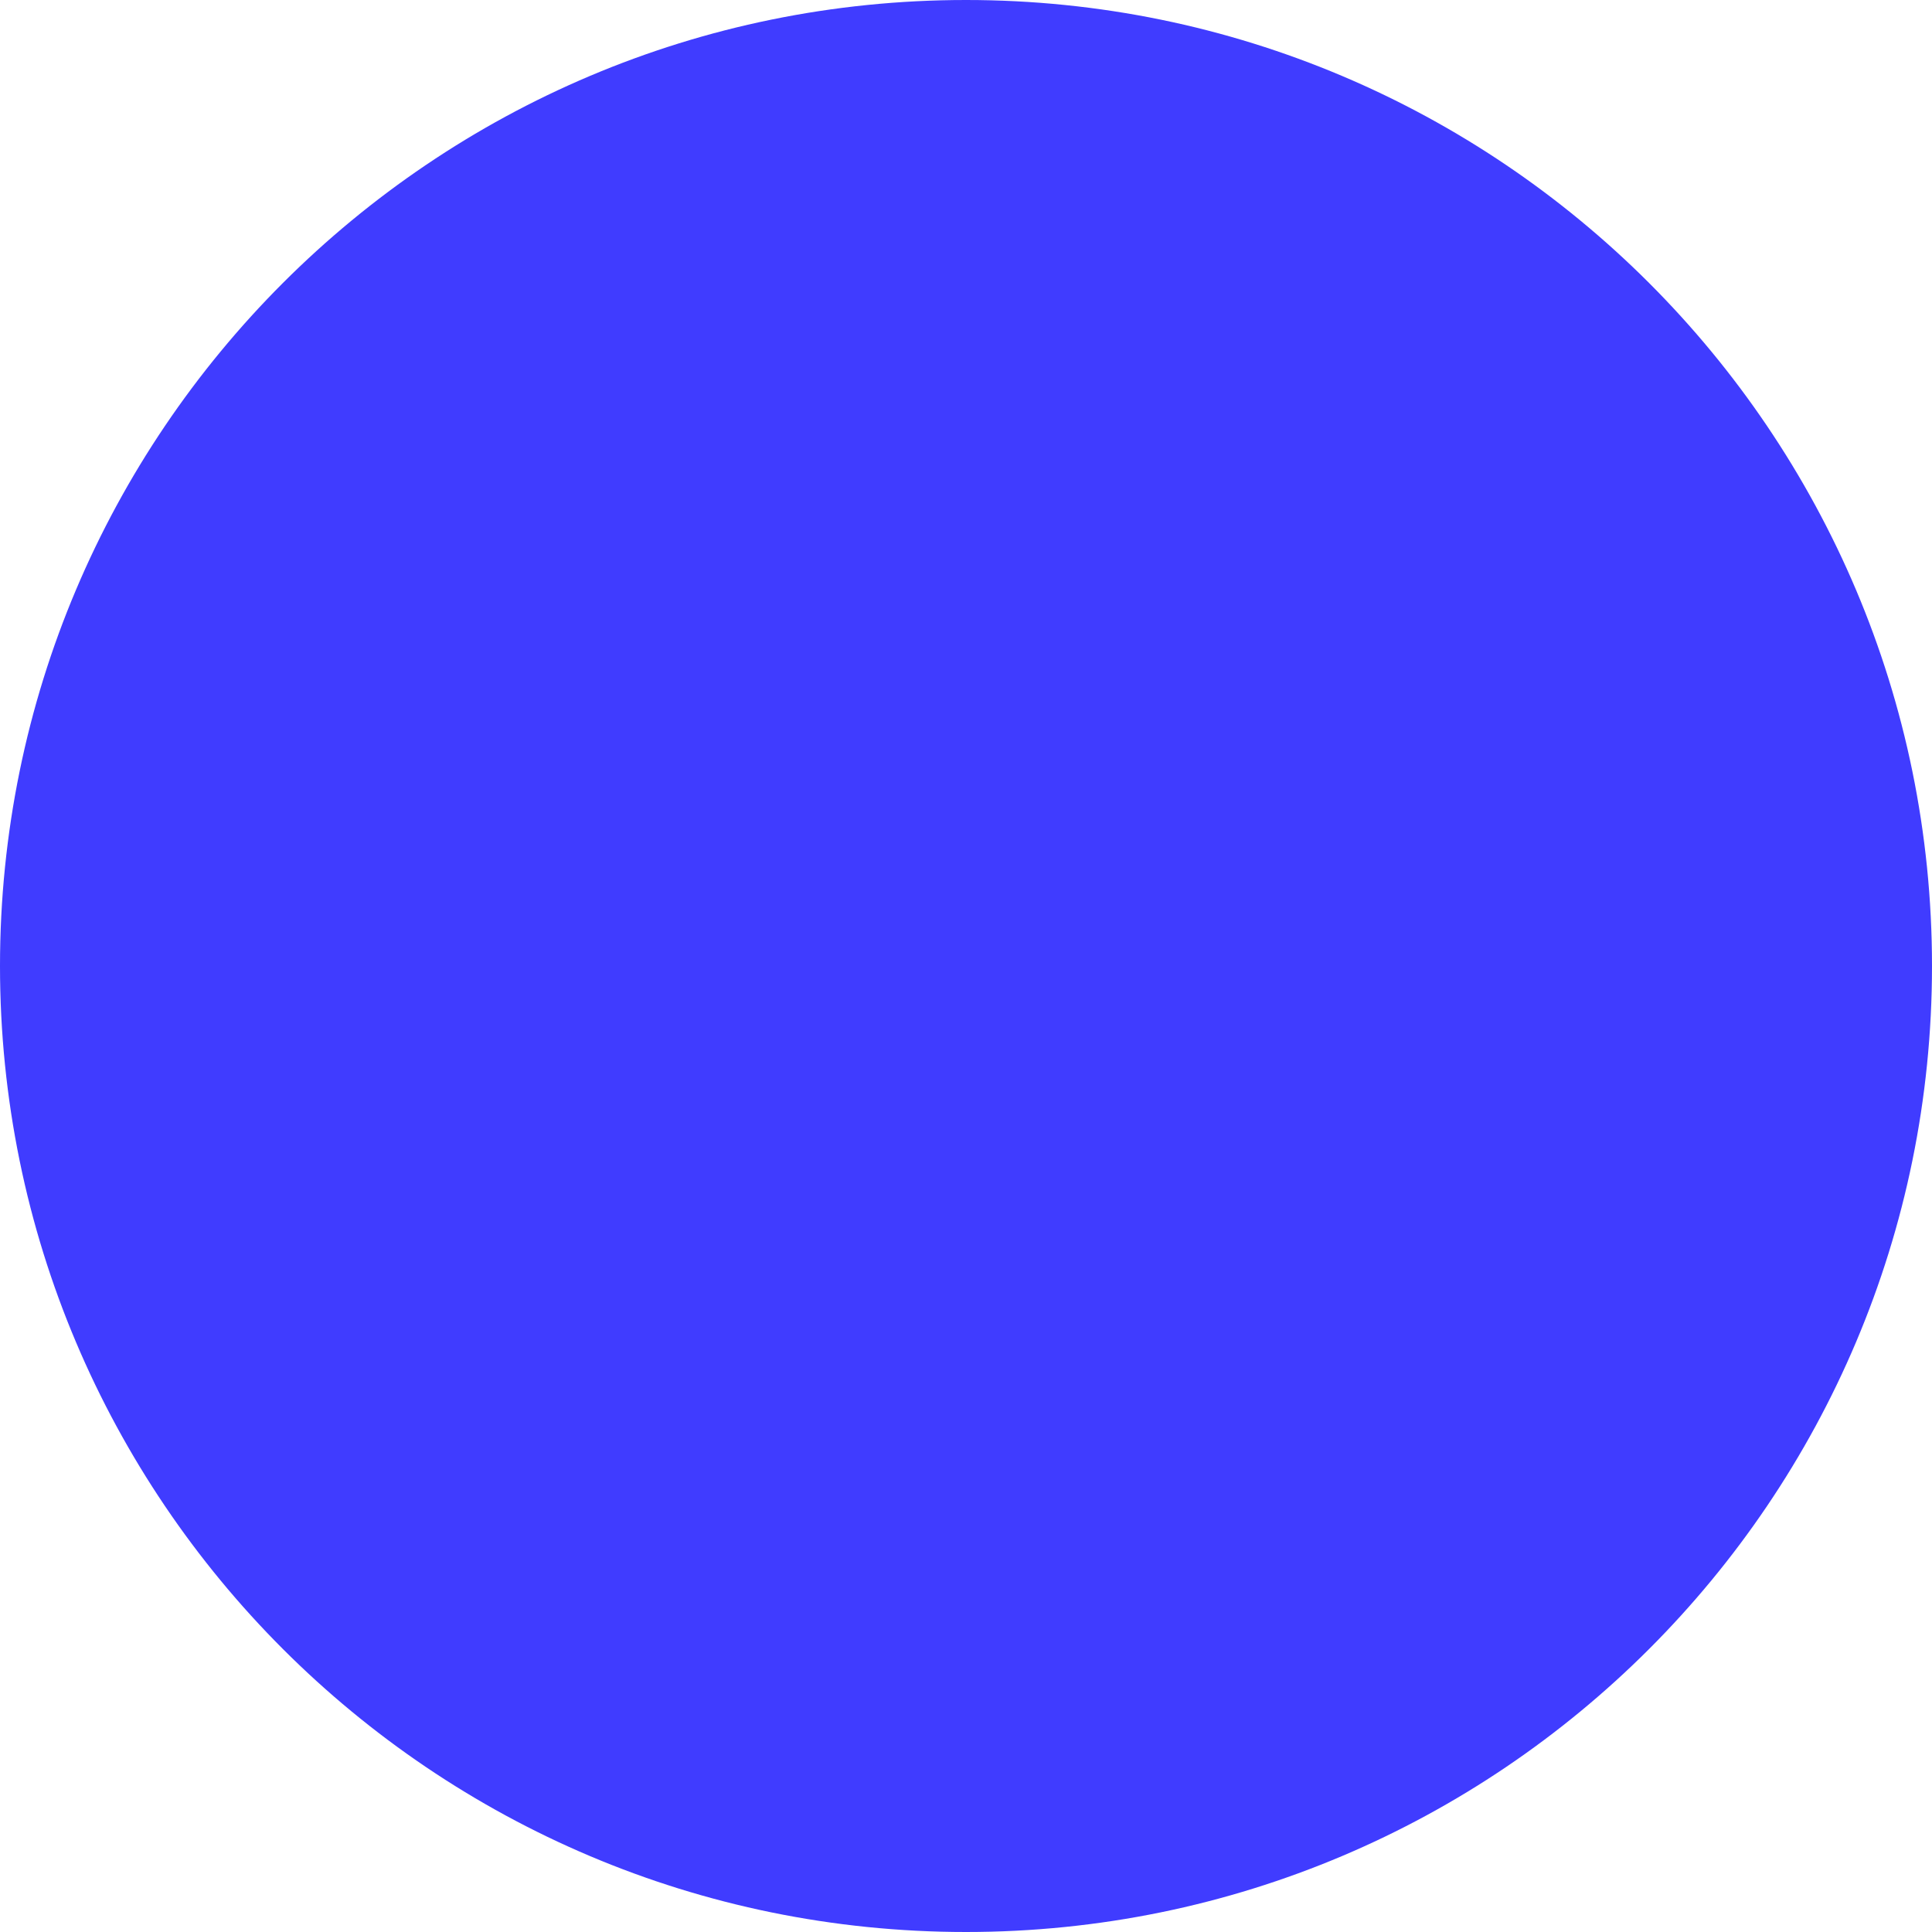
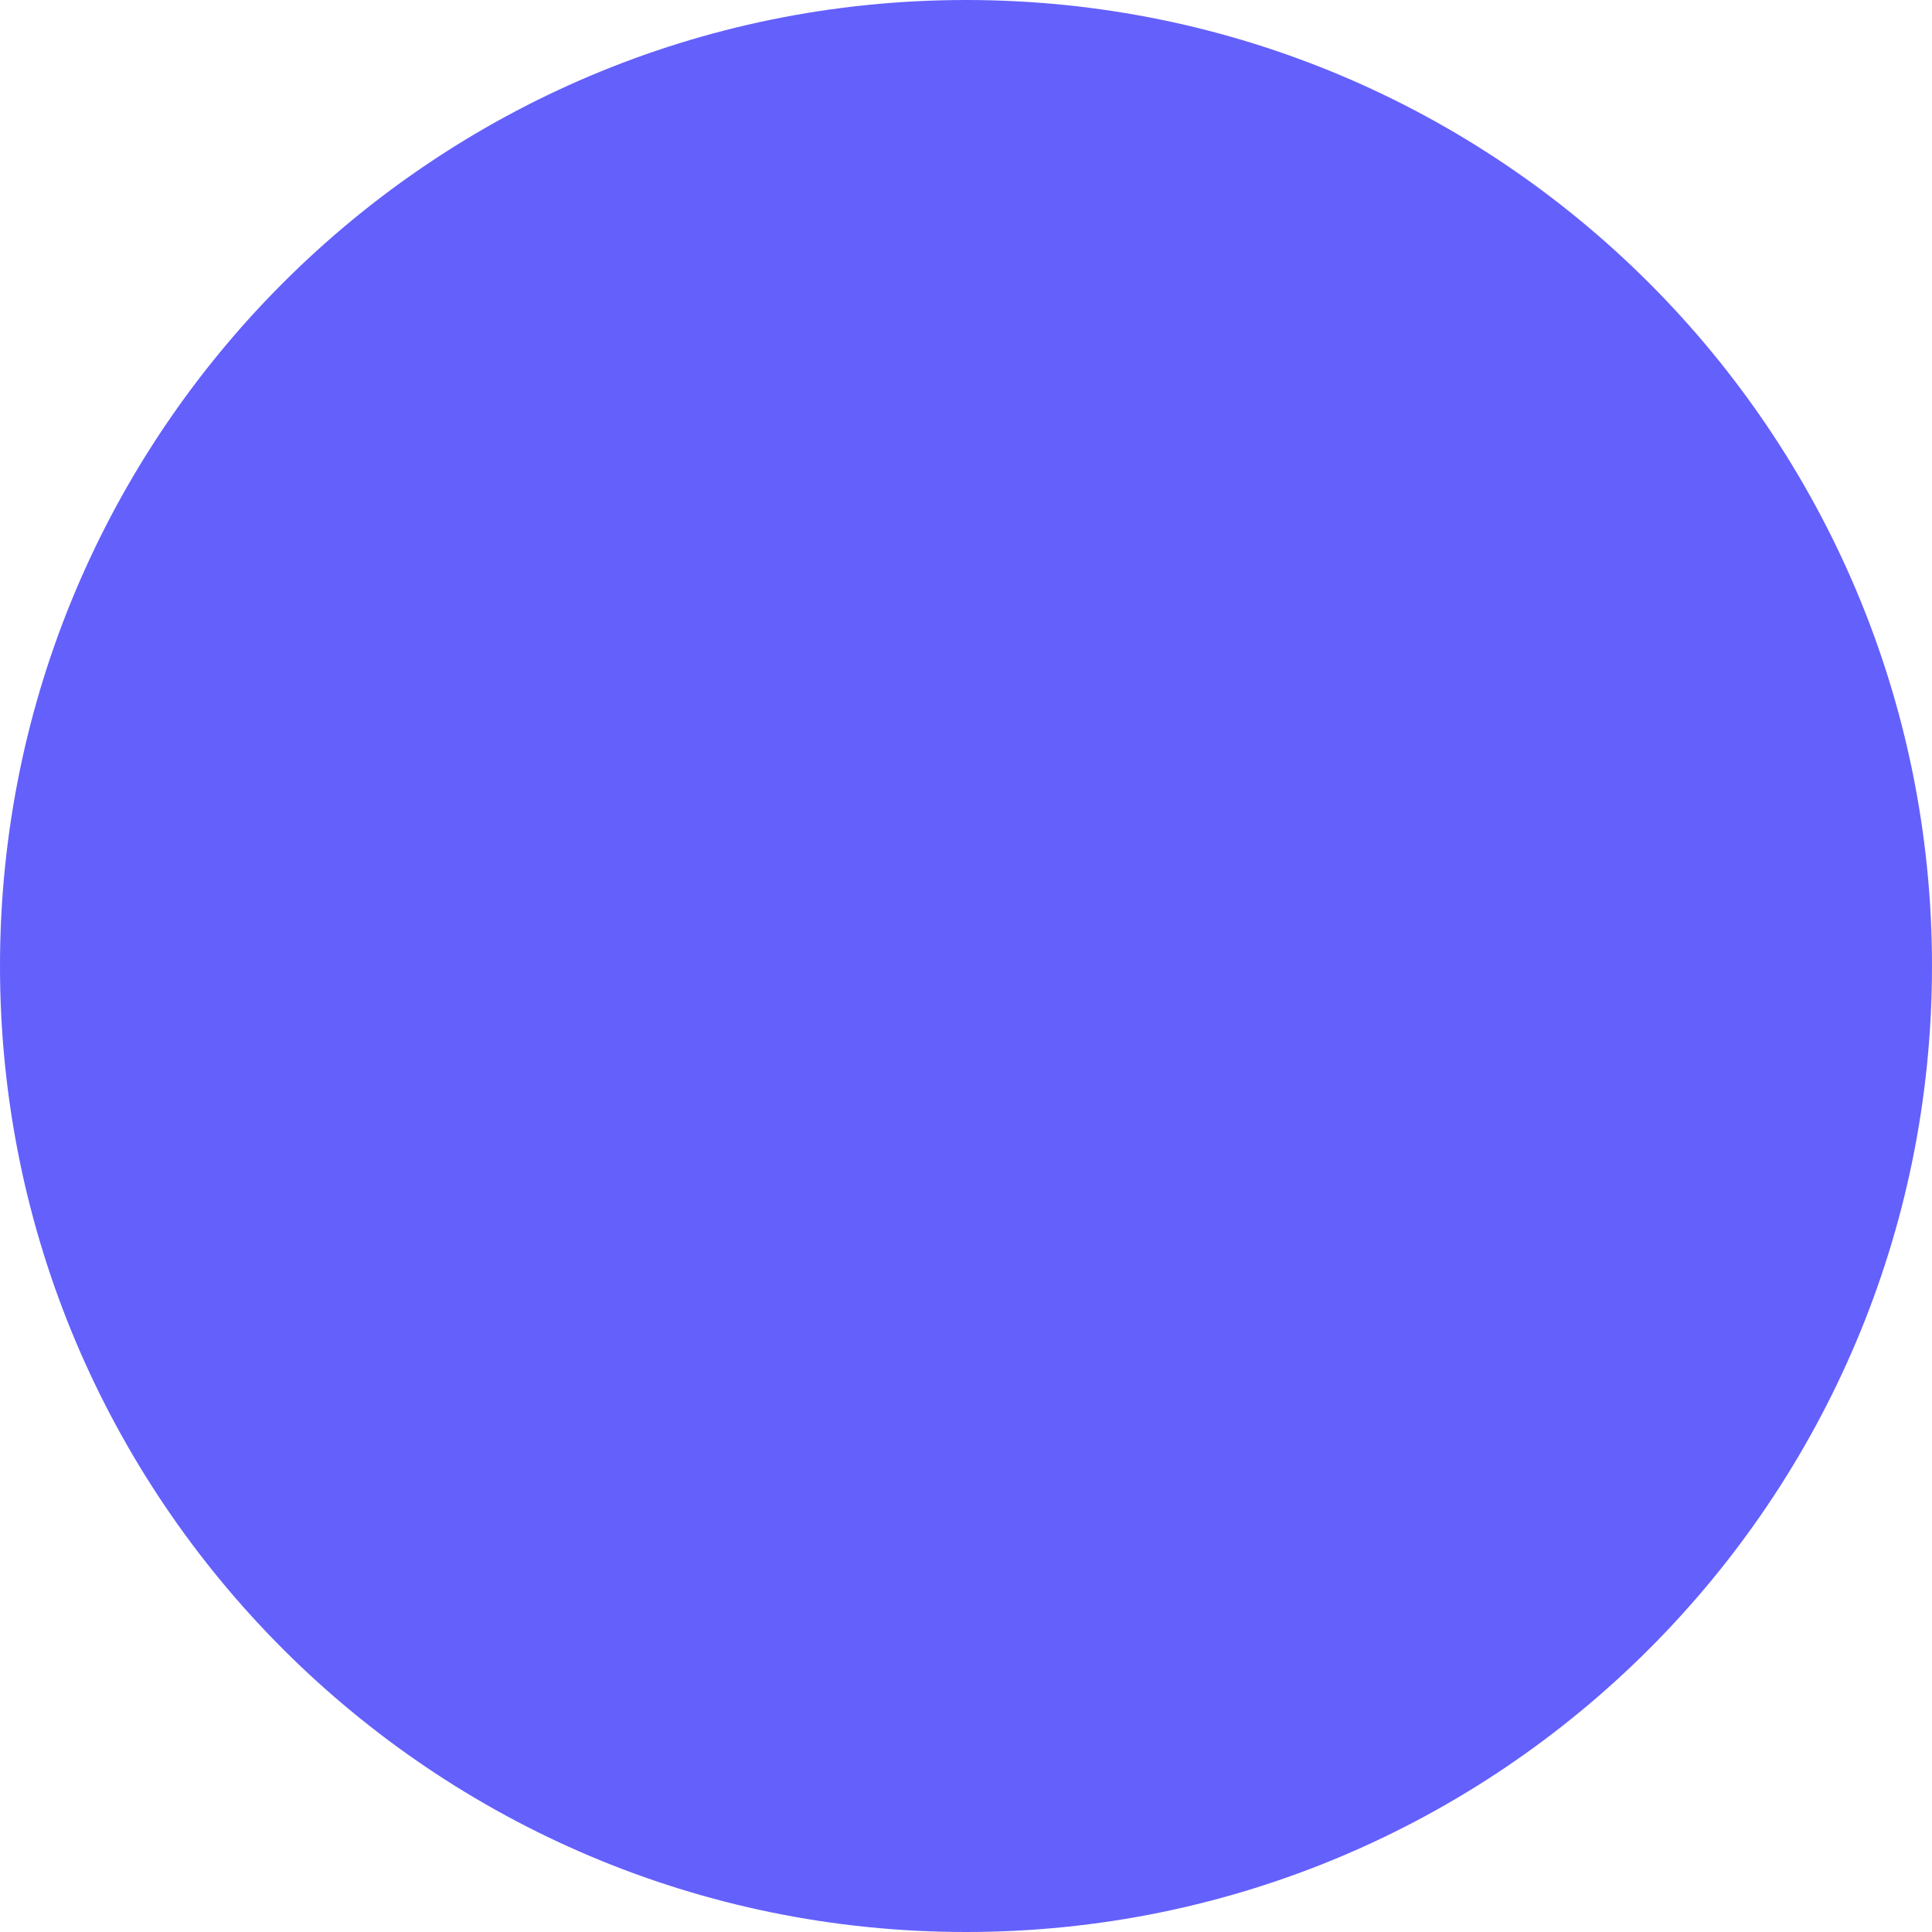
<svg xmlns="http://www.w3.org/2000/svg" xmlns:xlink="http://www.w3.org/1999/xlink" width="38" height="38" viewBox="0 0 38 38" version="1.1">
  <g id="Canvas" transform="translate(388 257)">
    <g id="bullet">
      <g id="Vector">
-         <use xlink:href="#path0_fill" transform="translate(-388 -257)" fill="#403CFF" />
+         <use xlink:href="#path0_fill" transform="translate(-388 -257)" fill="#6460FC" />
      </g>
    </g>
  </g>
  <defs>
    <path id="path0_fill" d="M 19 38C 29.493 38 38 29.493 38 19C 38 8.507 29.493 0 19 0C 8.507 0 0 8.507 0 19C 0 29.493 8.507 38 19 38Z" />
  </defs>
</svg>
